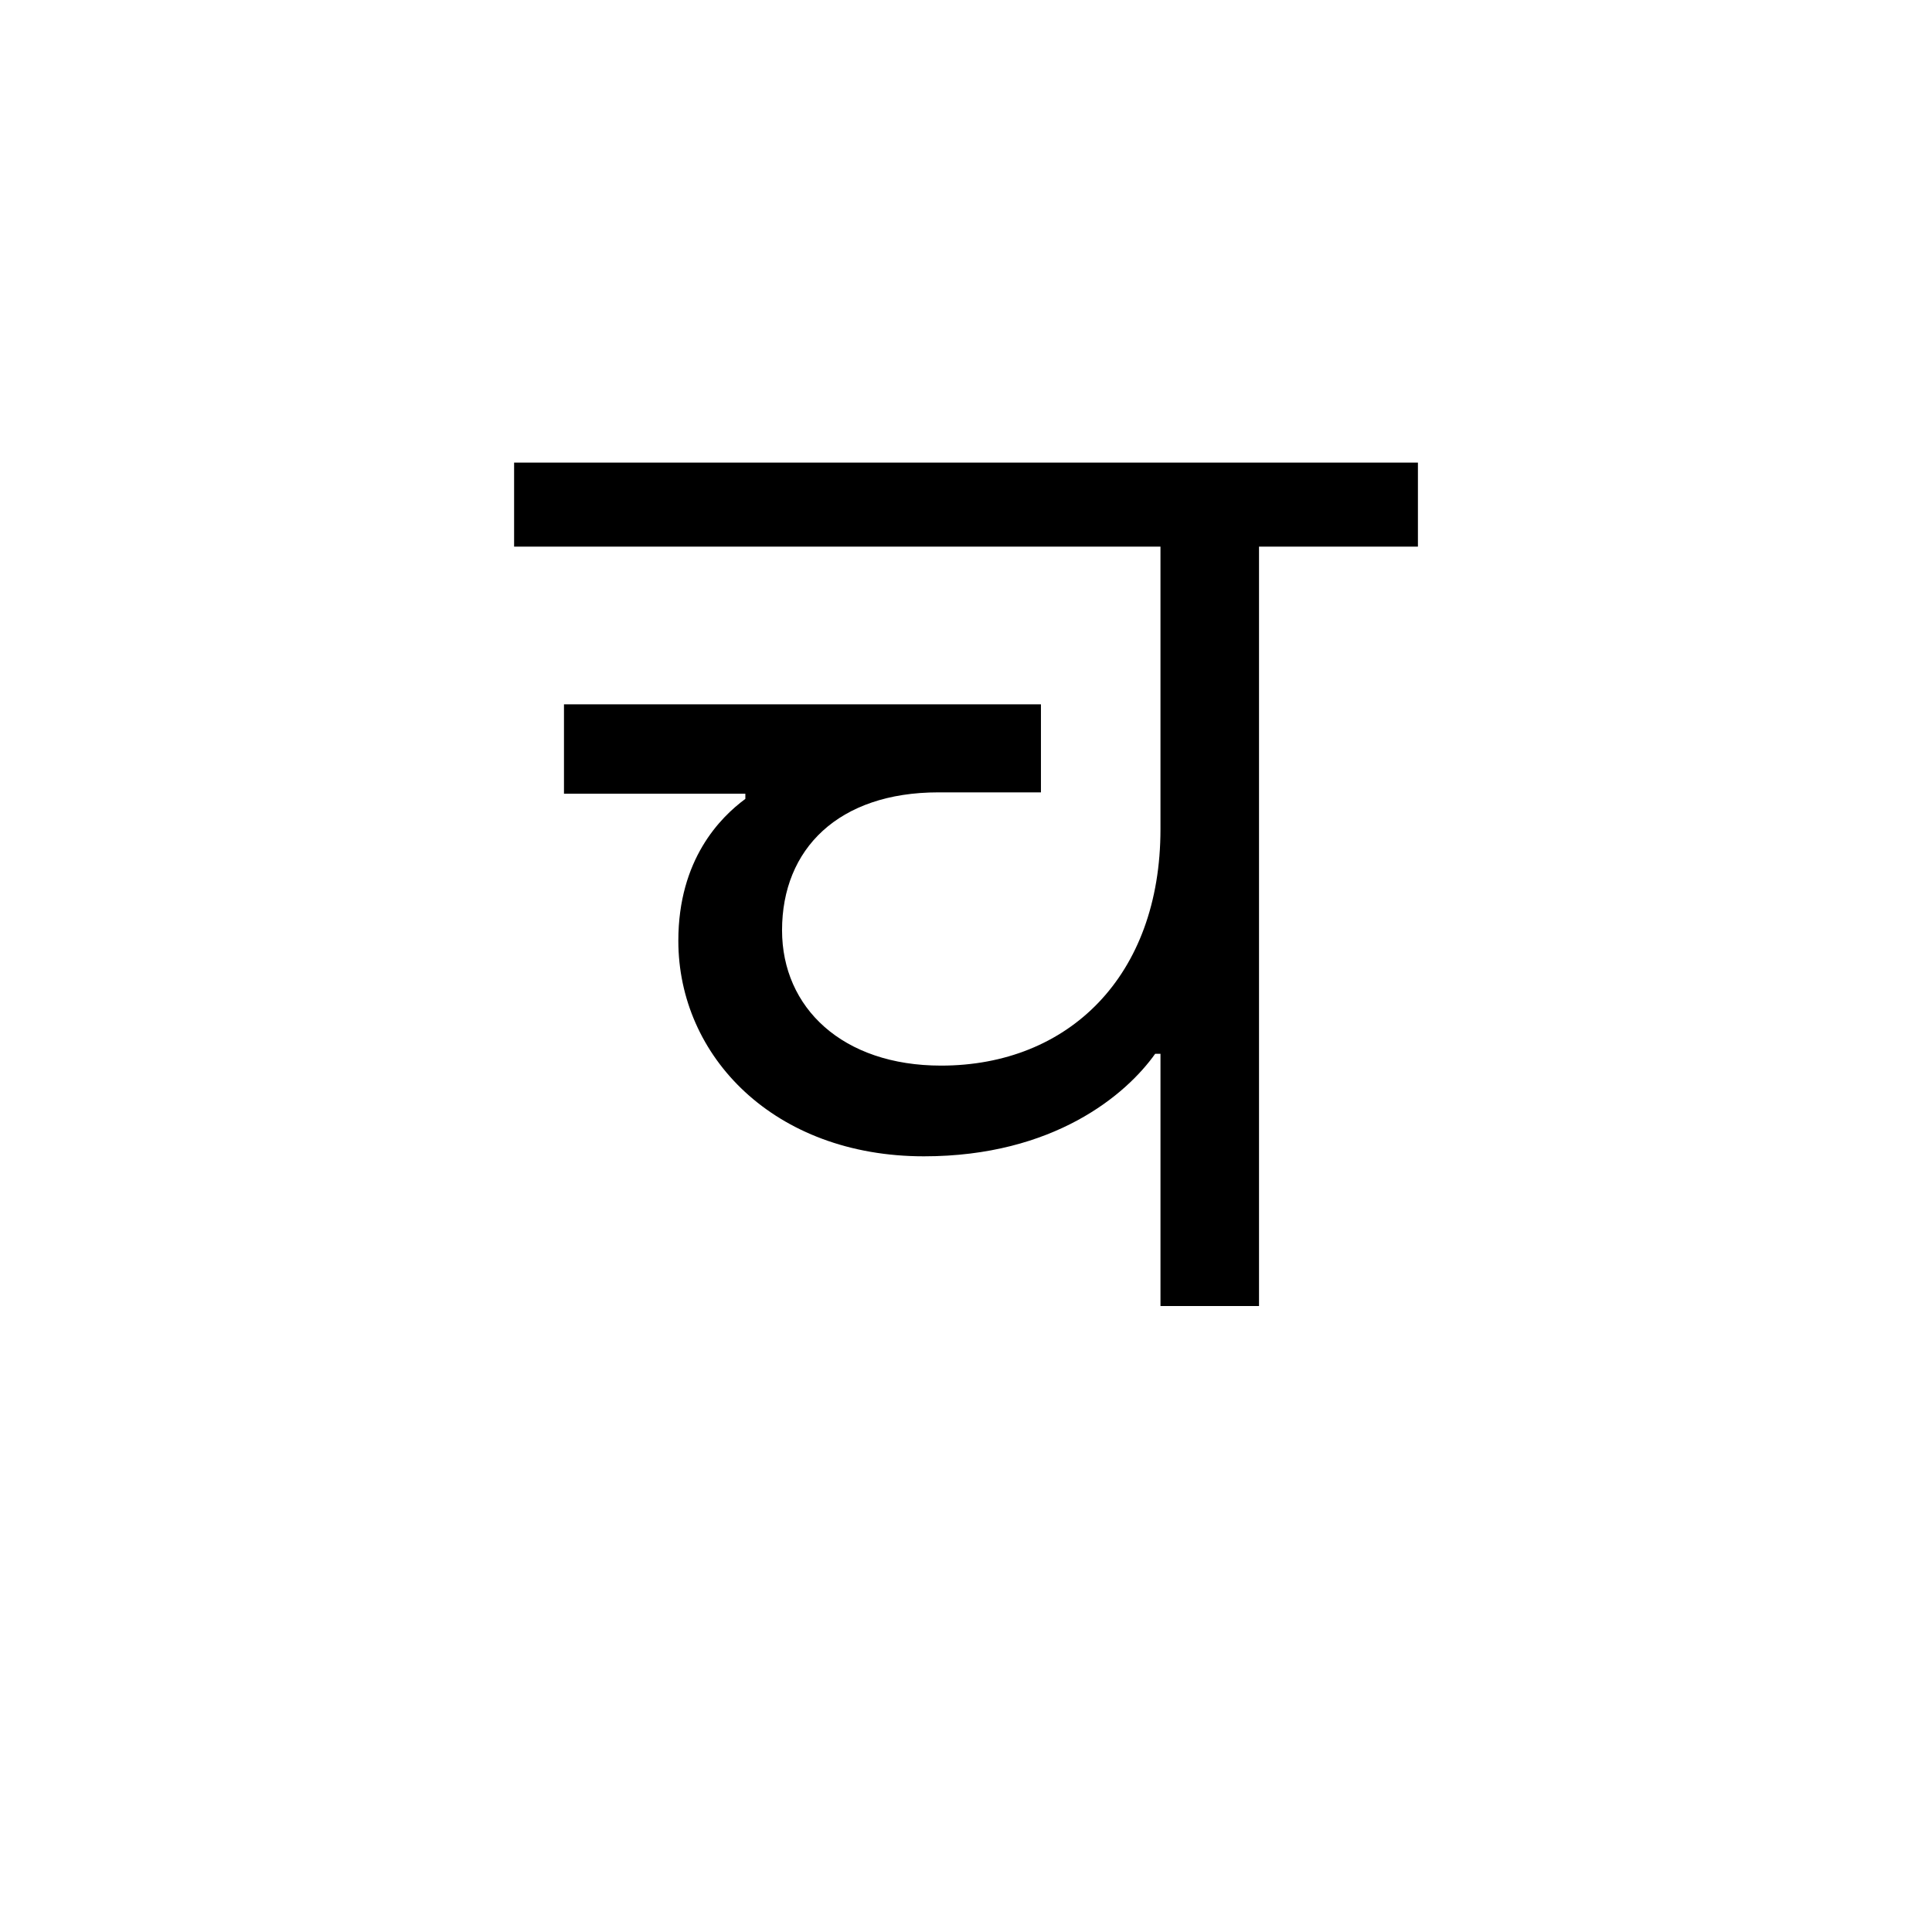
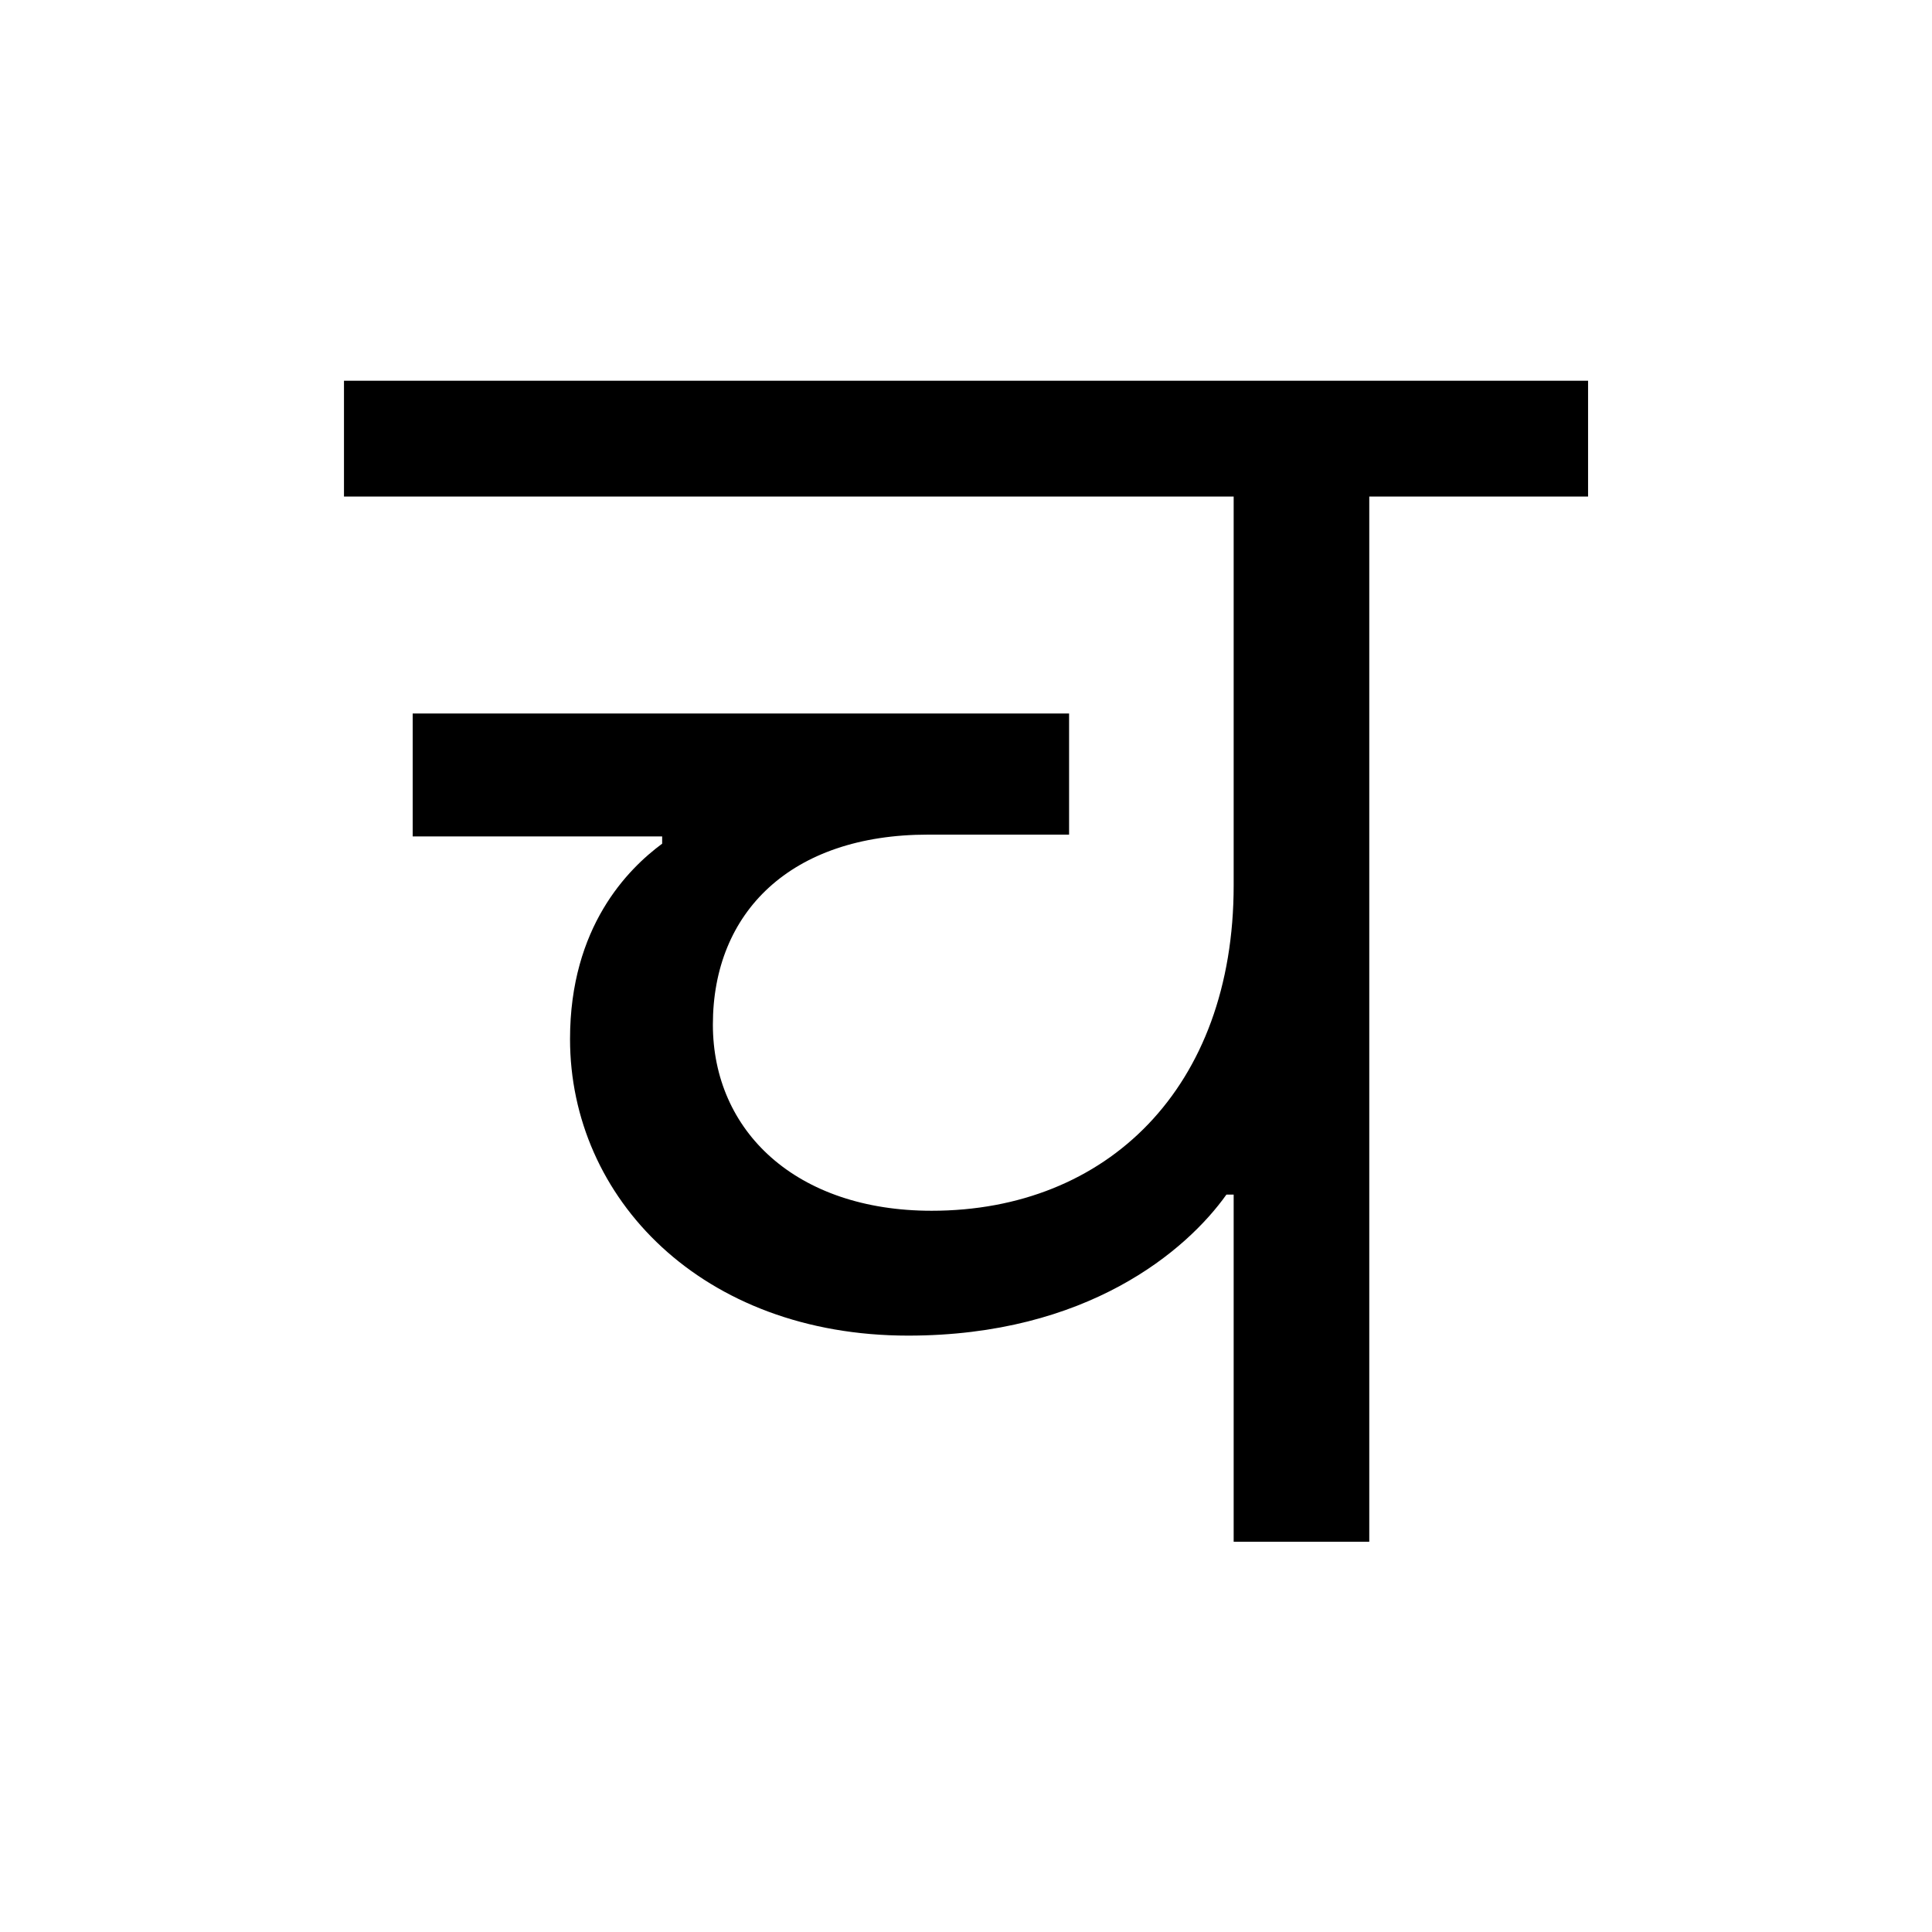
- <svg xmlns="http://www.w3.org/2000/svg" xmlns:xlink="http://www.w3.org/1999/xlink" enable-background="new 0 0 250 250" height="250px" viewBox="0 0 250 250" width="250px" x="0px" xml:space="preserve" y="0px">
+ <svg xmlns="http://www.w3.org/2000/svg" xmlns:xlink="http://www.w3.org/1999/xlink" width="250px" height="250px" viewBox="0 0 250 250" y="0px" x="0px" enable-background="new 0 0 250 250">
  <defs>
-     <symbol overflow="visible">
-       <path d="M29.922 0H97.75v-119.172H29.922zm10.03-109.813H87.72v100.47H39.952zm0 0" />
-     </symbol>
-     <symbol id="1fcfabf5a" overflow="visible">
-       <path d="M79.906-32.64V0h12.75v-98.266h20.563v-10.875H-3.735v10.874h83.64v36.563c0 19.03-11.906 30.594-28.39 30.594-12.75 0-20.578-7.484-20.578-17.515 0-10.53 7.312-17.844 20.234-17.844h13.266v-11.39H2.718v11.563h23.47v.672c-3.235 2.39-8.672 7.828-8.672 18.36 0 14.968 12.406 27.89 31.78 27.89 16.83 0 26.188-8 29.923-13.266zm0 0" />
+     <symbol overflow="visible" id="61bc0ad4a">
+       <path d="M109.984-44.922V0h17.547v-135.25h28.313v-14.984H-5.141v14.984h115.125v50.313c0 26.203-16.39 42.109-39.078 42.109-17.547 0-28.312-10.297-28.312-24.094 0-14.516 10.062-24.578 27.843-24.578h18.25v-15.672H3.75v15.906h32.281v.938C31.594-87.047 24.11-79.562 24.11-65.047c0 20.594 17.078 38.375 43.75 38.375 23.172 0 36.032-11 41.188-18.25zm0 0" />
    </symbol>
  </defs>
-   <use x="70.26" xlink:href="#1fcfabf5a" y="169" />
+   <use xlink:href="#61bc0ad4a" x="49.652" y="199.5" />
</svg>
